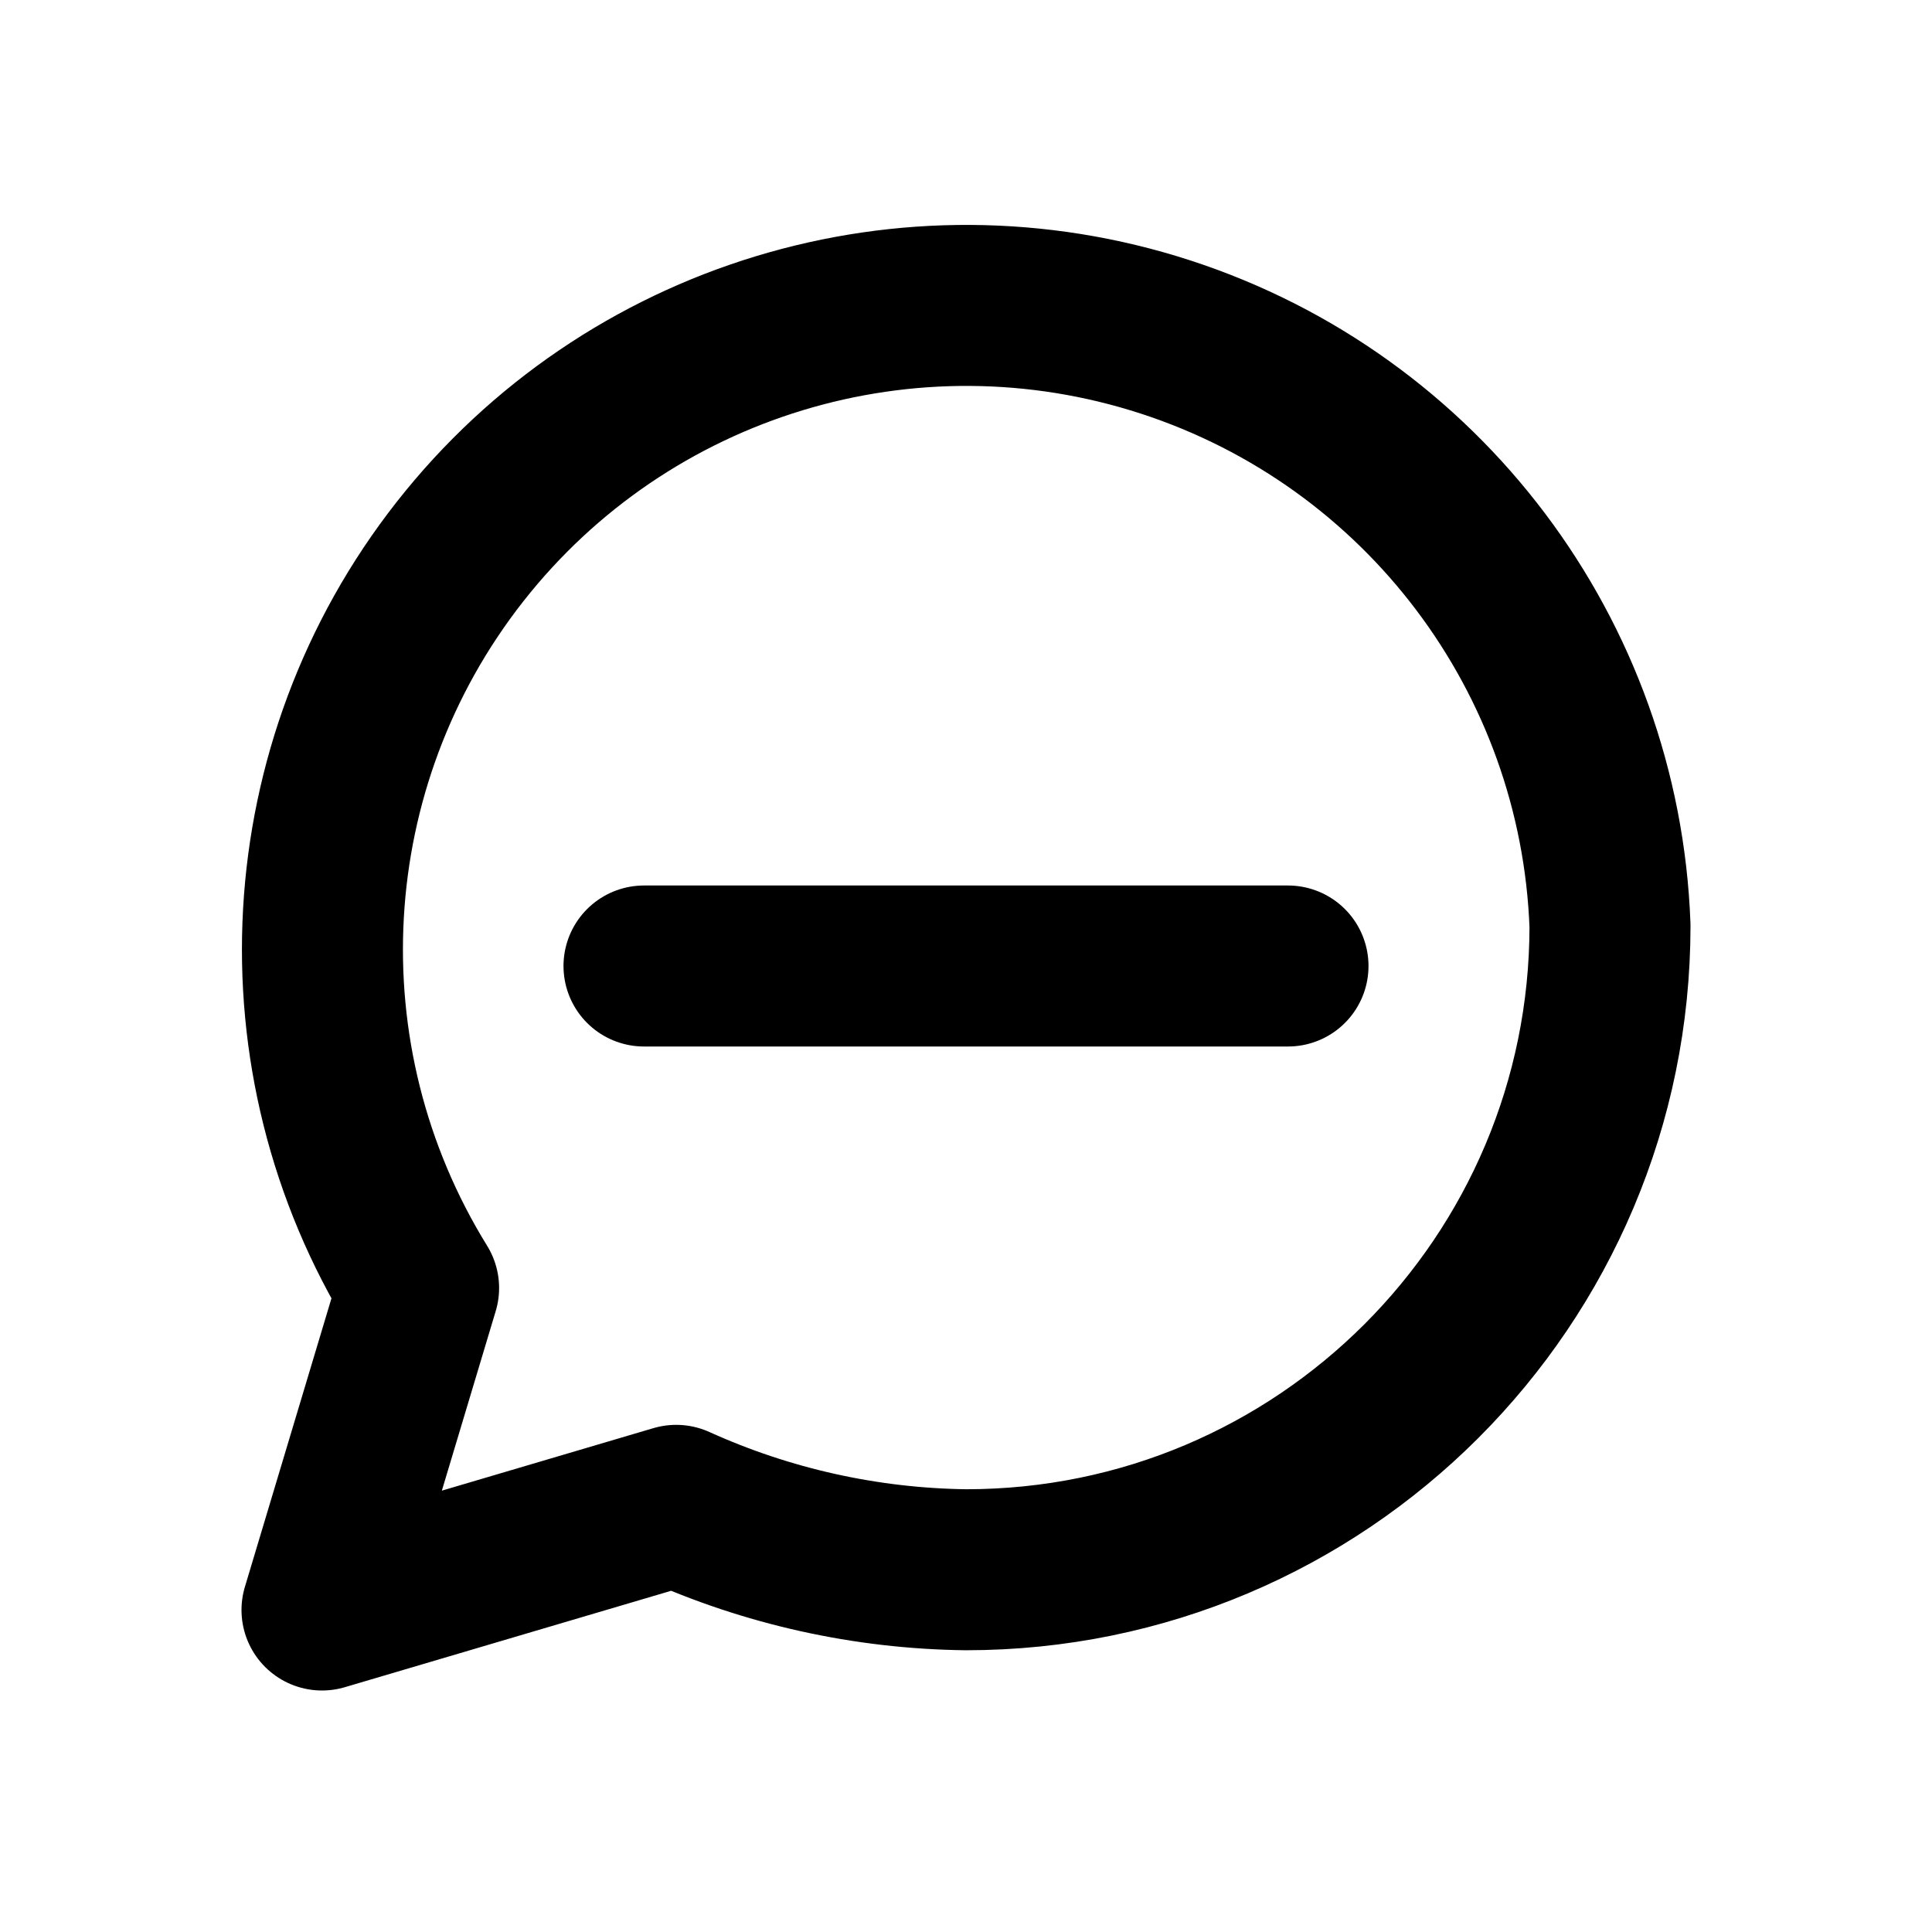
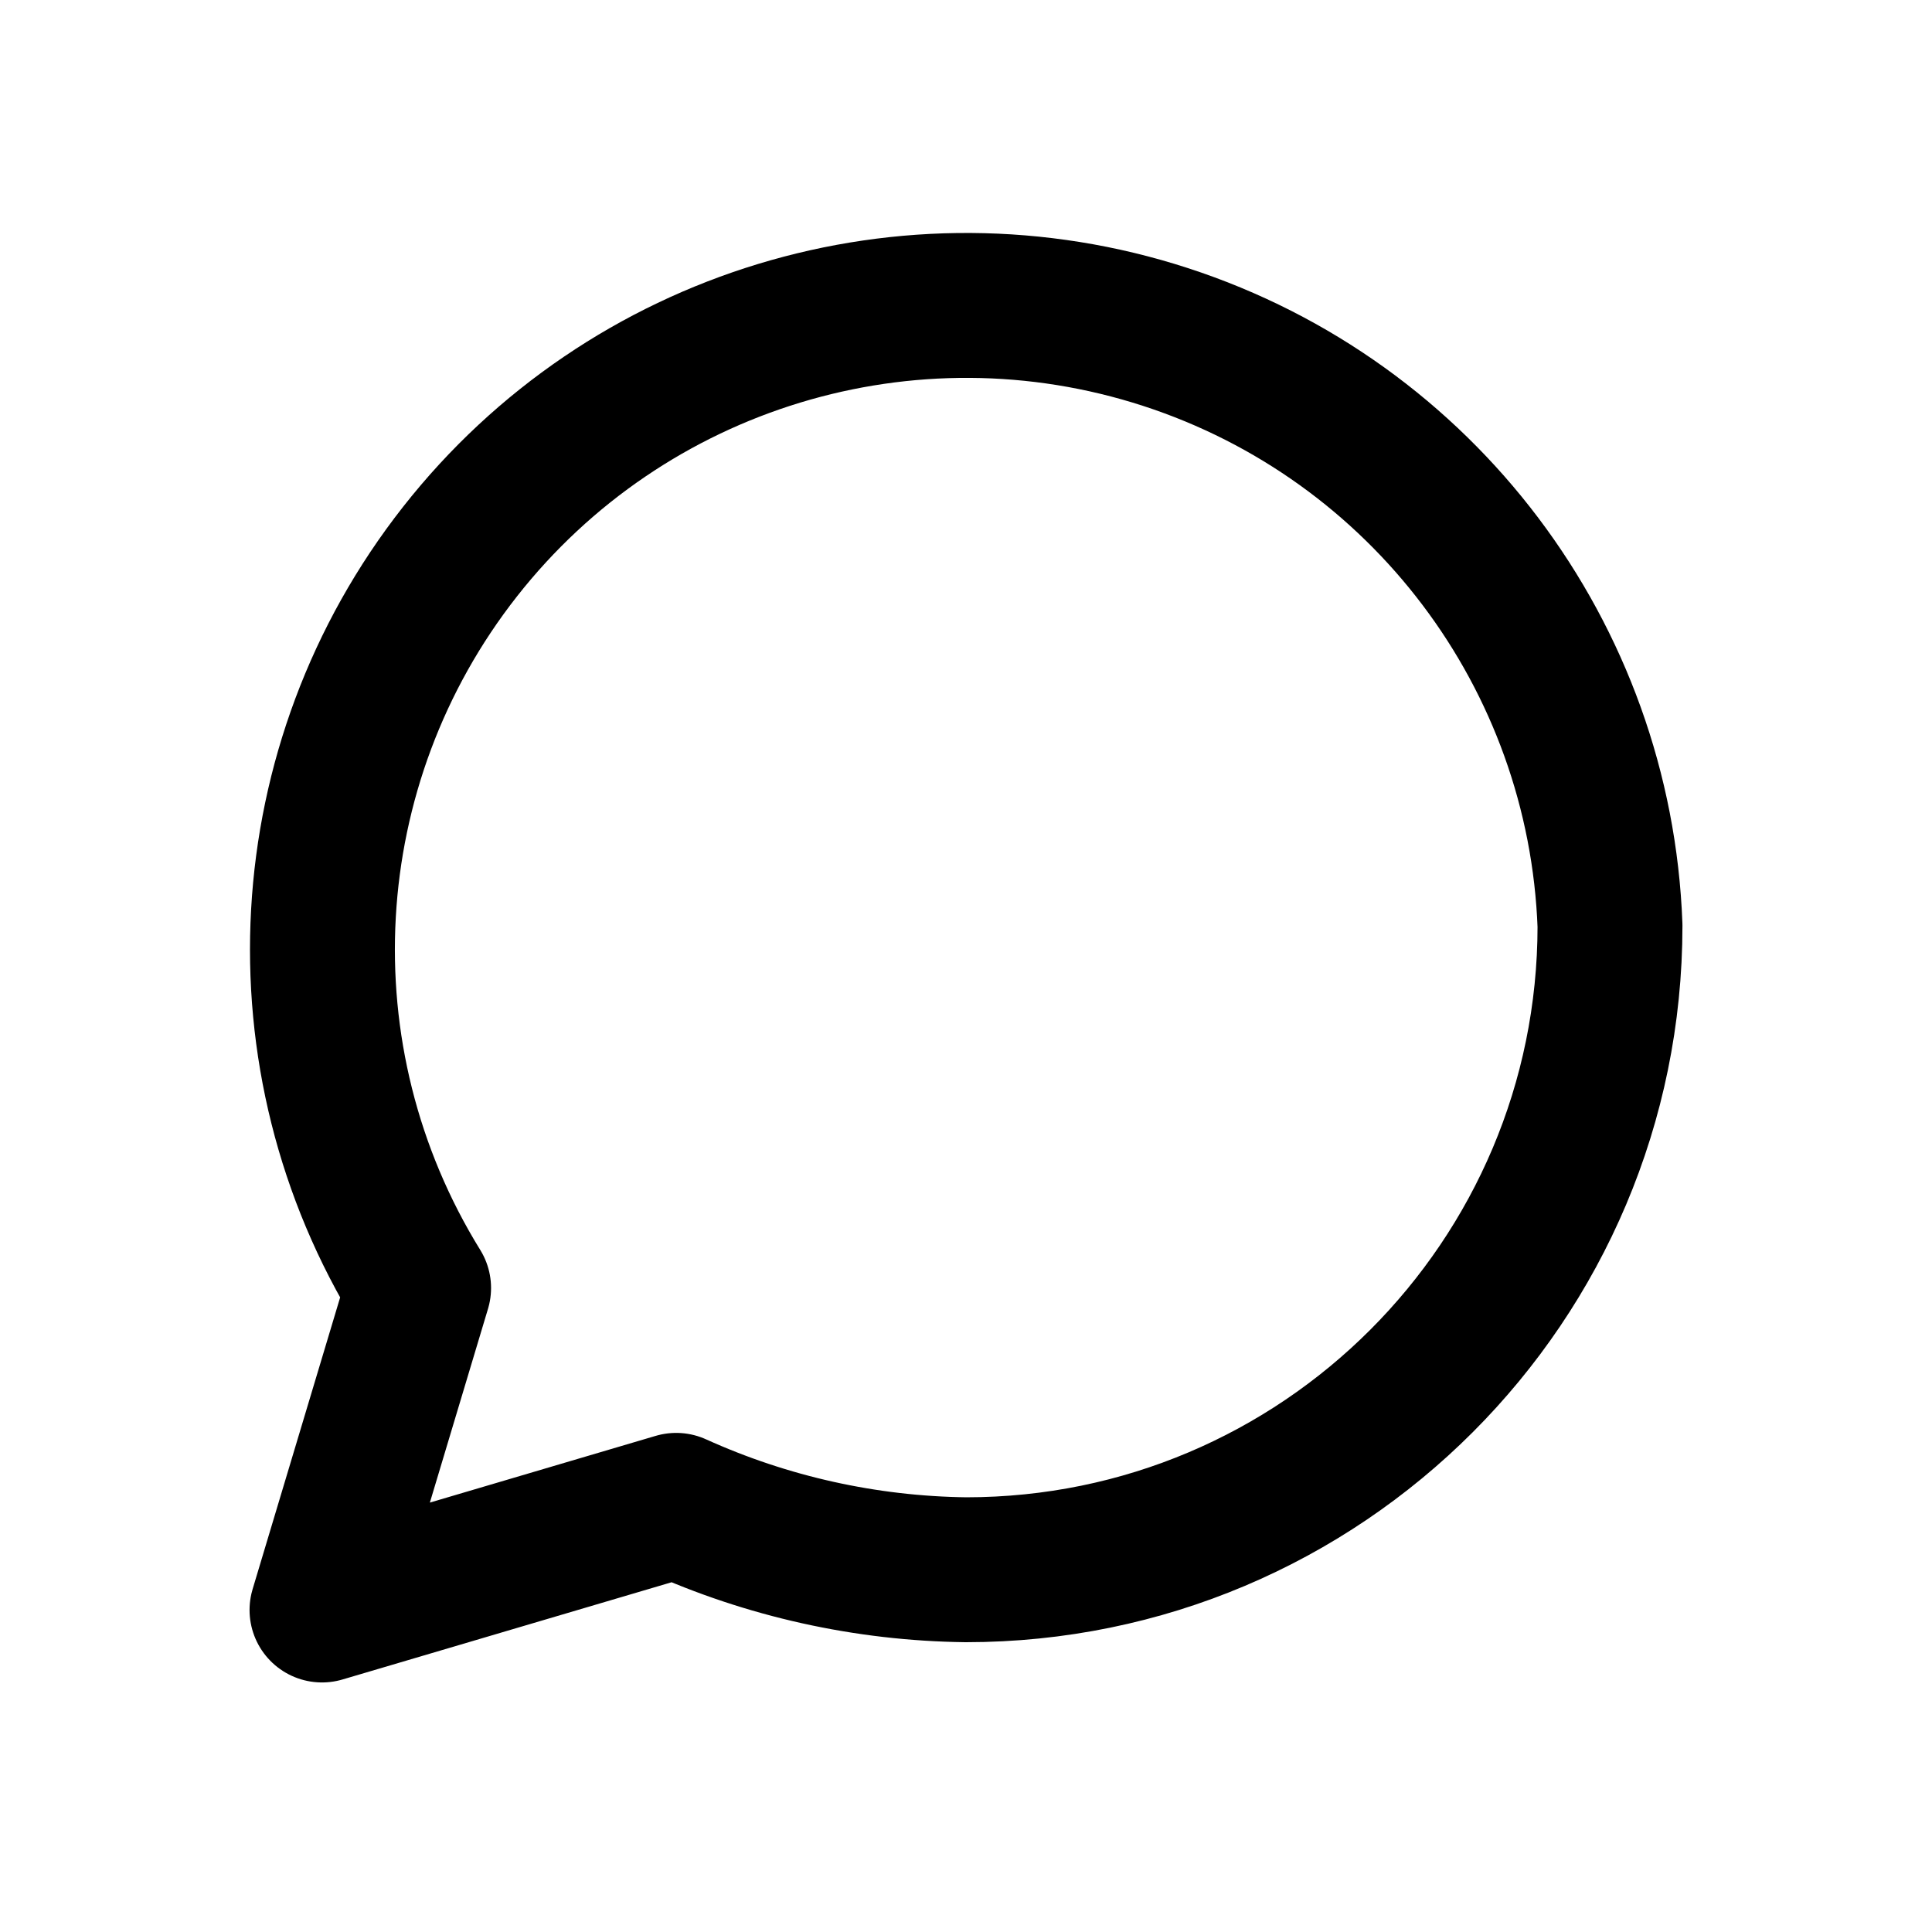
- <svg xmlns="http://www.w3.org/2000/svg" viewBox="0 0 24 24">
-   <path d="M20 11.5a8 8 0 0 1-8 8 9 9 0 0 1-3.6-.8L4 20l1.2-4A8 8 0 1 1 20 11.5Z" fill="none" stroke="black" stroke-width="2" stroke-linecap="round" stroke-linejoin="round" />
-   <path d="M8 12h8" stroke="black" stroke-width="2" stroke-linecap="round" />
+ <svg xmlns="http://www.w3.org/2000/svg" viewBox="0 0 24 24" role="img" aria-label="Message">
+   <path d="M20 11.5a8 8 0 0 1-8 8 9 9 0 0 1-3.6-.8L4 20l1.2-4A8 8 0 1 1 20 11.5Z" fill="none" stroke="black" stroke-width="1.8" stroke-linecap="round" stroke-linejoin="round" />
</svg>
